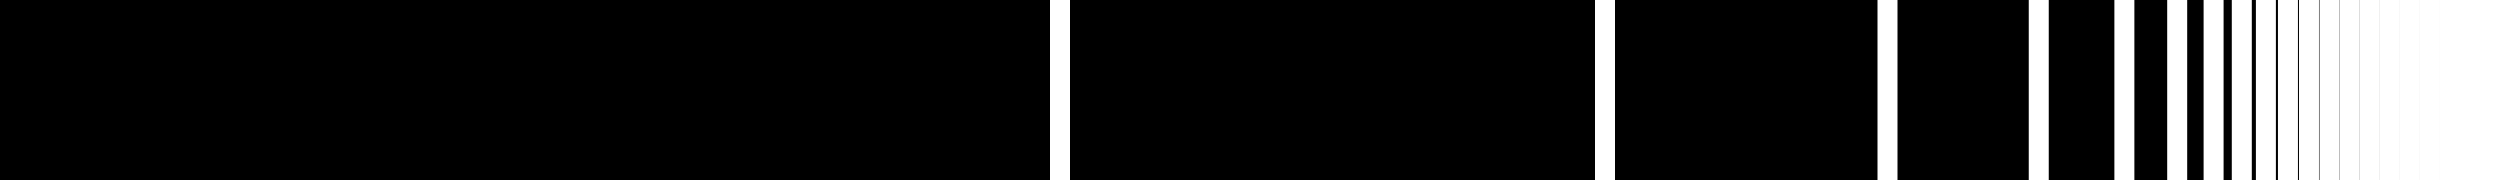
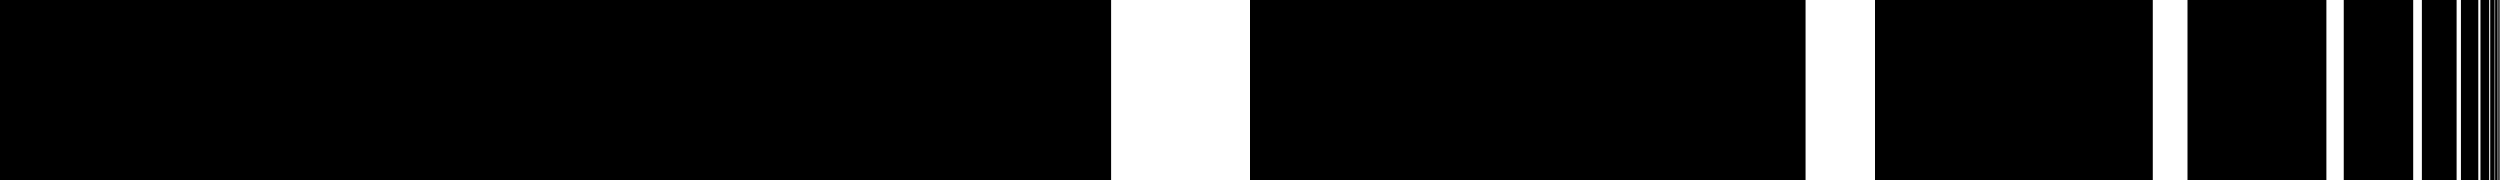
<svg xmlns="http://www.w3.org/2000/svg" viewBox="0 0 250 18" role="presentation" focusable="false" aria-hidden="true" style="color: #000000; overflow: visible;">
  <defs>
    <clipPath id="bar-bounds-0-0-250-18">
      <rect x="0" y="0" width="250" height="18" />
    </clipPath>
  </defs>
  <g clip-path="url(#bar-bounds-0-0-250-18)">
-     <rect x="0" y="0" width="105" height="18" rx="0" fill="currentColor" />
-     <rect x="107" y="0" width="52.5" height="18" rx="0" fill="currentColor" />
-     <rect x="161.5" y="0" width="26.25" height="18" rx="0" fill="currentColor" />
-     <rect x="189.75" y="0" width="13.125" height="18" rx="0" fill="currentColor" />
-     <rect x="204.875" y="0" width="6.563" height="18" rx="0" fill="currentColor" />
-     <rect x="213.438" y="0" width="3.281" height="18" rx="0" fill="currentColor" />
-     <rect x="218.719" y="0" width="1.641" height="18" rx="0" fill="currentColor" />
-     <rect x="222.359" y="0" width="0.82" height="18" rx="0" fill="currentColor" />
-     <rect x="225.18" y="0" width="0.41" height="18" rx="0" fill="currentColor" />
-     <rect x="227.59" y="0" width="0.205" height="18" rx="0" fill="currentColor" />
-     <rect x="229.795" y="0" width="0.103" height="18" rx="0" fill="currentColor" />
-     <rect x="231.898" y="0" width="0.051" height="18" rx="0" fill="currentColor" />
-     <rect x="233.949" y="0" width="0.026" height="18" rx="0" fill="currentColor" />
-     <rect x="235.974" y="0" width="0.013" height="18" rx="0" fill="currentColor" />
-     <rect x="237.987" y="0" width="0.006" height="18" rx="0" fill="currentColor" />
-     <rect x="239.994" y="0" width="0.003" height="18" rx="0" fill="currentColor" />
-     <rect x="241.997" y="0" width="0.002" height="18" rx="0" fill="currentColor" />
-     <rect x="243.998" y="0" width="0.001" height="18" rx="0" fill="currentColor" />
-     <rect x="245.999" y="0" width="0" height="18" rx="0" fill="currentColor" />
-     <rect x="248" y="0" width="0" height="18" rx="0" fill="currentColor" />
+     <rect x="0" y="0" width="111.111" height="18" rx="0" fill="currentColor" />
+     <rect x="125" y="0" width="55.556" height="18" rx="0" fill="currentColor" />
+     <rect x="187.5" y="0" width="27.778" height="18" rx="0" fill="currentColor" />
+     <rect x="218.75" y="0" width="13.889" height="18" rx="0" fill="currentColor" />
+     <rect x="234.375" y="0" width="6.944" height="18" rx="0" fill="currentColor" />
+     <rect x="242.188" y="0" width="3.472" height="18" rx="0" fill="currentColor" />
+     <rect x="246.094" y="0" width="1.736" height="18" rx="0" fill="currentColor" />
+     <rect x="248.047" y="0" width="0.868" height="18" rx="0" fill="currentColor" />
+     <rect x="249.024" y="0" width="0.434" height="18" rx="0" fill="currentColor" />
+     <rect x="249.512" y="0" width="0.217" height="18" rx="0" fill="currentColor" />
+     <rect x="249.756" y="0" width="0.109" height="18" rx="0" fill="currentColor" />
+     <rect x="249.878" y="0" width="0.054" height="18" rx="0" fill="currentColor" />
+     <rect x="249.939" y="0" width="0.027" height="18" rx="0" fill="currentColor" />
+     <rect x="249.97" y="0" width="0.014" height="18" rx="0" fill="currentColor" />
+     <rect x="249.985" y="0" width="0.007" height="18" rx="0" fill="currentColor" />
+     <rect x="249.993" y="0" width="0.003" height="18" rx="0" fill="currentColor" />
+     <rect x="249.996" y="0" width="0.002" height="18" rx="0" fill="currentColor" />
+     <rect x="249.998" y="0" width="0.001" height="18" rx="0" fill="currentColor" />
+     <rect x="249.999" y="0" width="0" height="18" rx="0" fill="currentColor" />
+     <rect x="250" y="0" width="0" height="18" rx="0" fill="currentColor" />
    <rect x="250" y="0" width="0" height="18" rx="0" fill="currentColor" />
  </g>
</svg>
